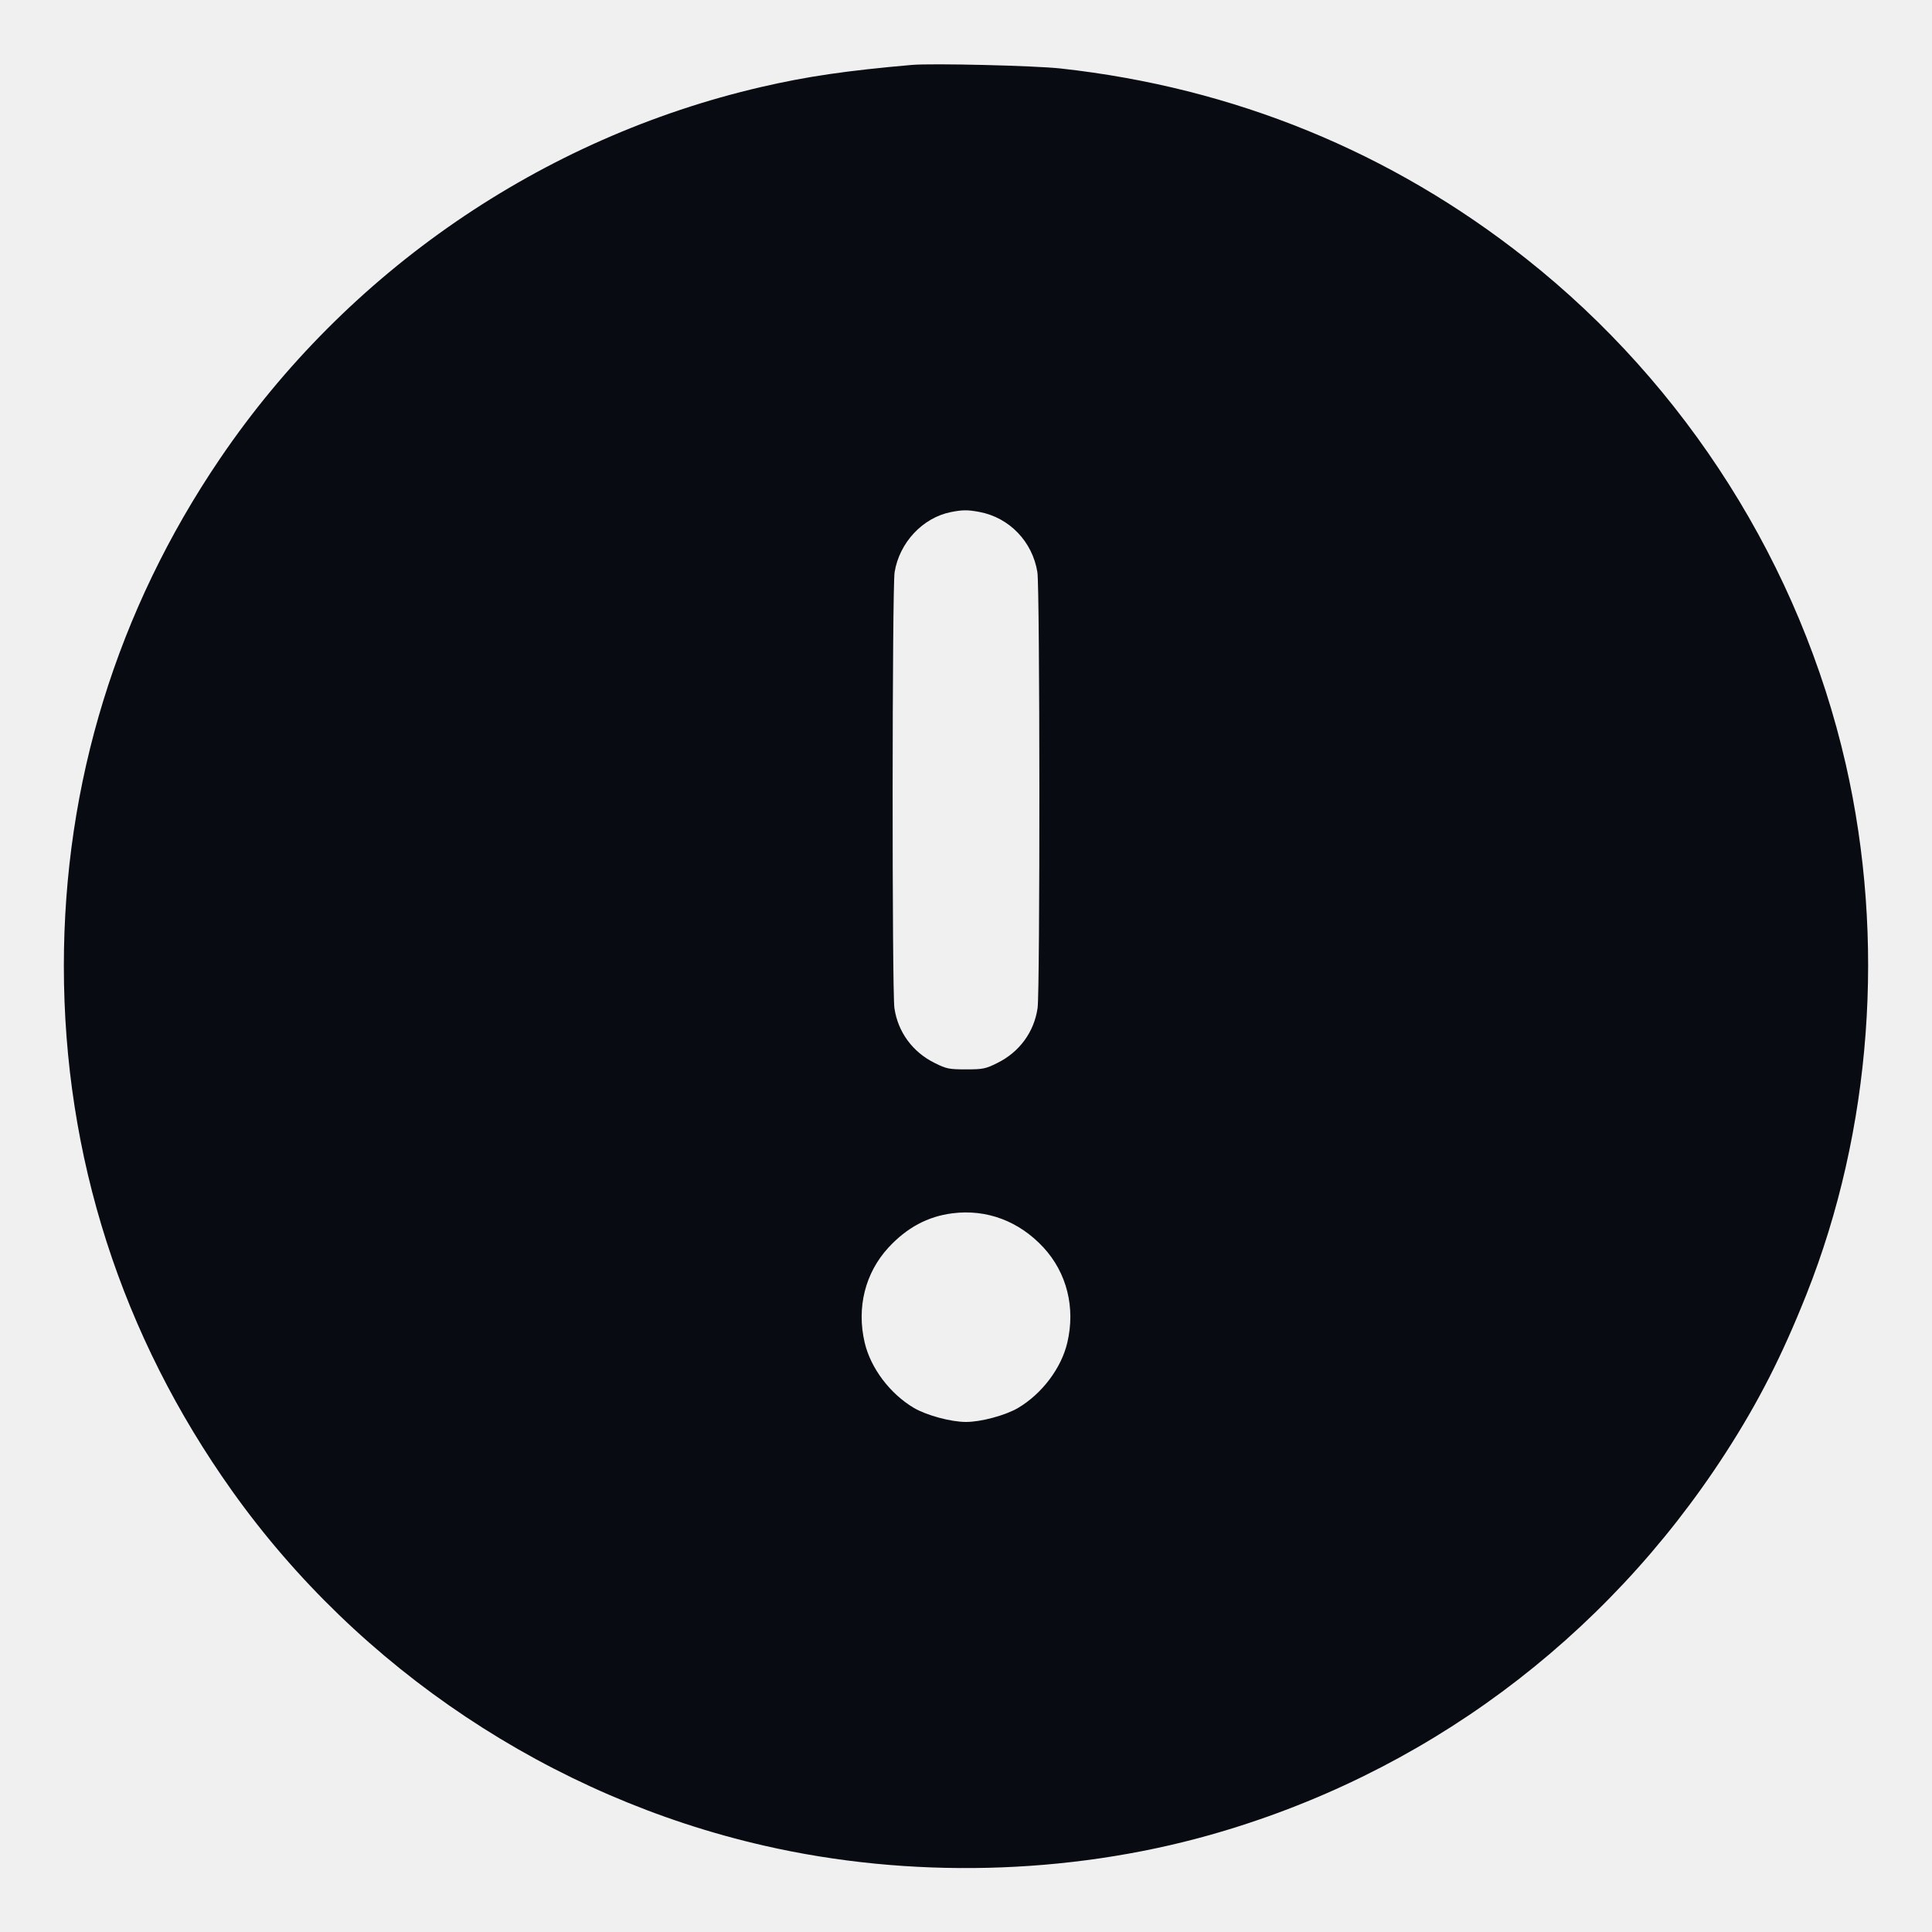
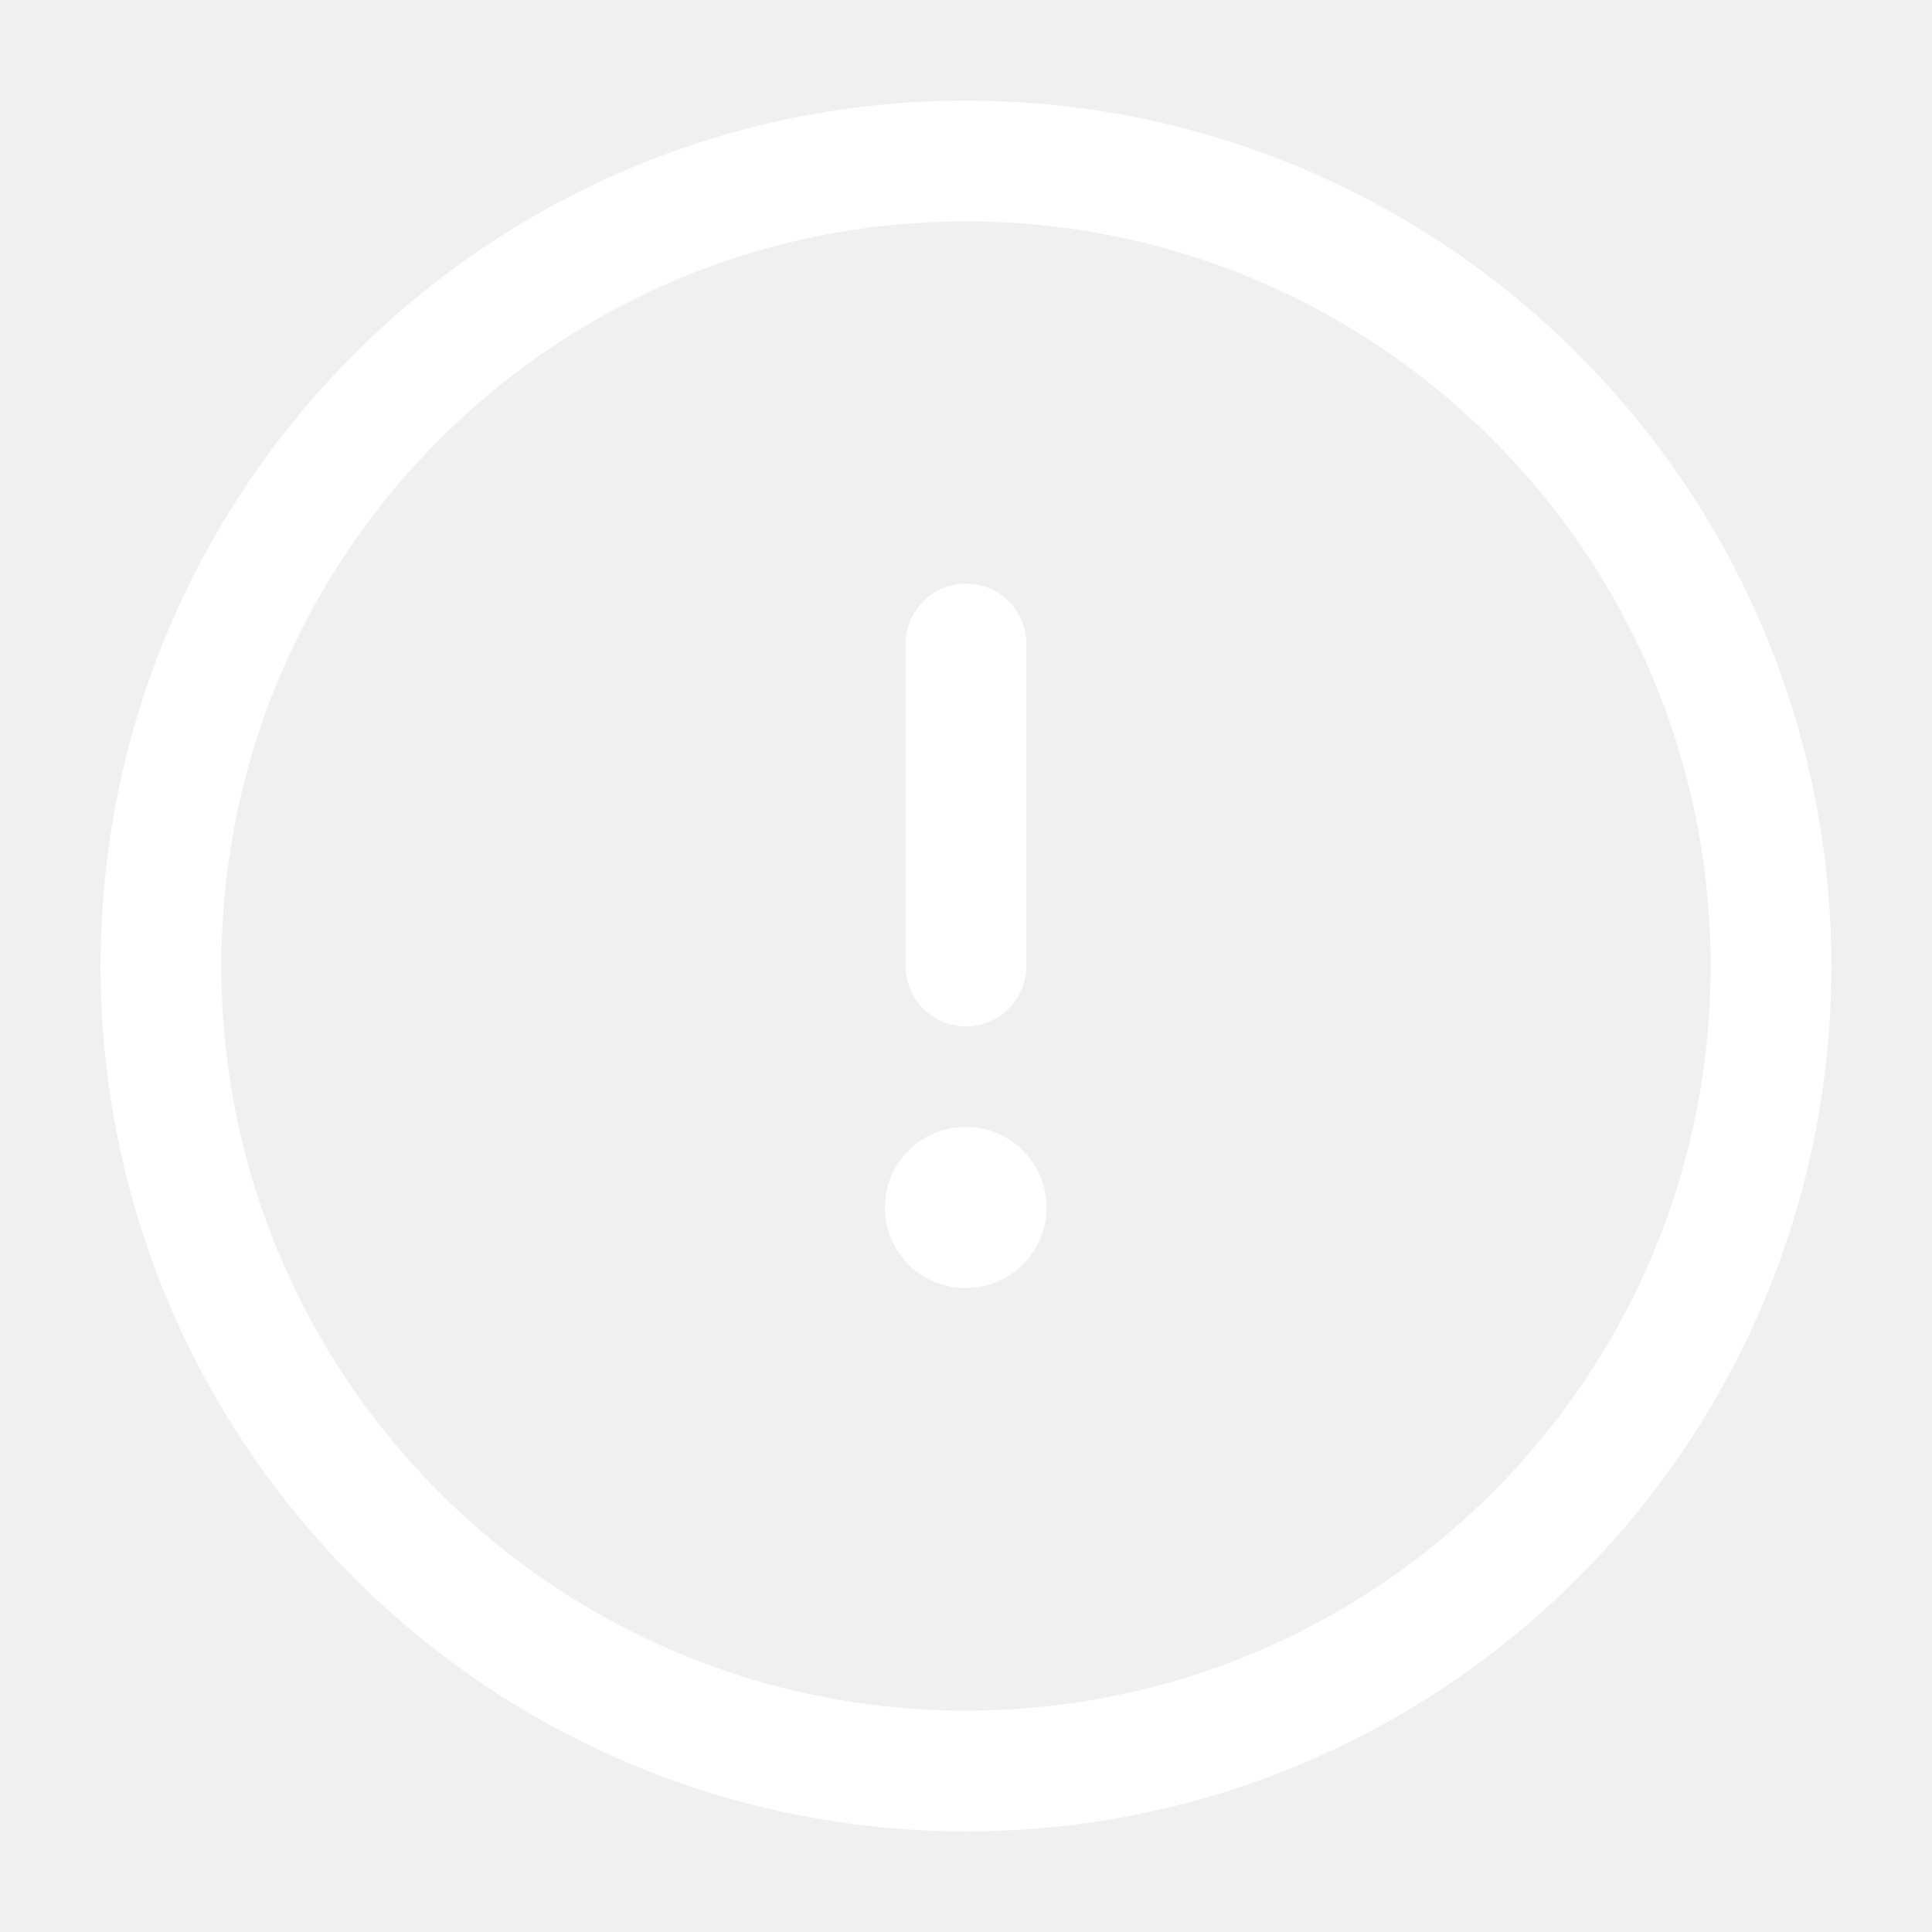
- <svg xmlns="http://www.w3.org/2000/svg" width="20" height="20" viewBox="0 0 20 20" fill="none">
-   <g clip-path="url(#clip0_3114_663)">
-     <path fill-rule="evenodd" clip-rule="evenodd" d="M9.44 0.672C8.764 0.731 8.349 0.792 7.883 0.9C5.608 1.426 3.591 2.811 2.276 4.75C1.211 6.32 0.661 8.108 0.661 10C0.661 11.969 1.257 13.826 2.407 15.44C3.717 17.278 5.706 18.603 7.91 19.106C9.411 19.45 11.052 19.41 12.52 18.997C14.728 18.375 16.609 16.982 17.864 15.04C18.202 14.516 18.446 14.038 18.7 13.4C19.376 11.699 19.522 9.728 19.107 7.91C18.637 5.856 17.459 3.992 15.8 2.679C14.402 1.572 12.772 0.906 10.98 0.709C10.706 0.679 9.653 0.654 9.44 0.672ZM9.844 5.301C9.552 5.359 9.311 5.616 9.261 5.923C9.235 6.083 9.233 10.256 9.259 10.436C9.295 10.684 9.448 10.892 9.676 11.004C9.798 11.065 9.825 11.07 10 11.07C10.175 11.07 10.202 11.065 10.324 11.004C10.552 10.892 10.705 10.684 10.741 10.436C10.767 10.256 10.765 6.083 10.739 5.923C10.688 5.607 10.449 5.358 10.14 5.3C10.02 5.277 9.965 5.277 9.844 5.301ZM9.86 12.56C9.605 12.592 9.388 12.708 9.197 12.915C8.956 13.177 8.866 13.536 8.951 13.898C9.013 14.163 9.213 14.428 9.461 14.575C9.593 14.652 9.844 14.72 10 14.72C10.156 14.72 10.407 14.652 10.539 14.575C10.787 14.428 10.987 14.163 11.049 13.898C11.134 13.536 11.044 13.177 10.803 12.915C10.55 12.641 10.214 12.515 9.86 12.56Z" fill="#080B12" />
-   </g>
-   <defs>
-     <clipPath id="clip0_3114_663">
-       <rect width="20" height="20" fill="white" />
-     </clipPath>
-   </defs>
+ <svg xmlns="http://www.w3.org/2000/svg" viewBox="0 0 24 24" width="24" height="24" color="#ffffff" fill="none">
+   <circle cx="12" cy="12" r="10" stroke="currentColor" stroke-width="1.5" />
+   <path d="M11.992 15H12.001" stroke="currentColor" stroke-width="2" stroke-linecap="round" stroke-linejoin="round" />
+   <path d="M12 12L12 8" stroke="currentColor" stroke-width="1.5" stroke-linecap="round" stroke-linejoin="round" />
</svg>
